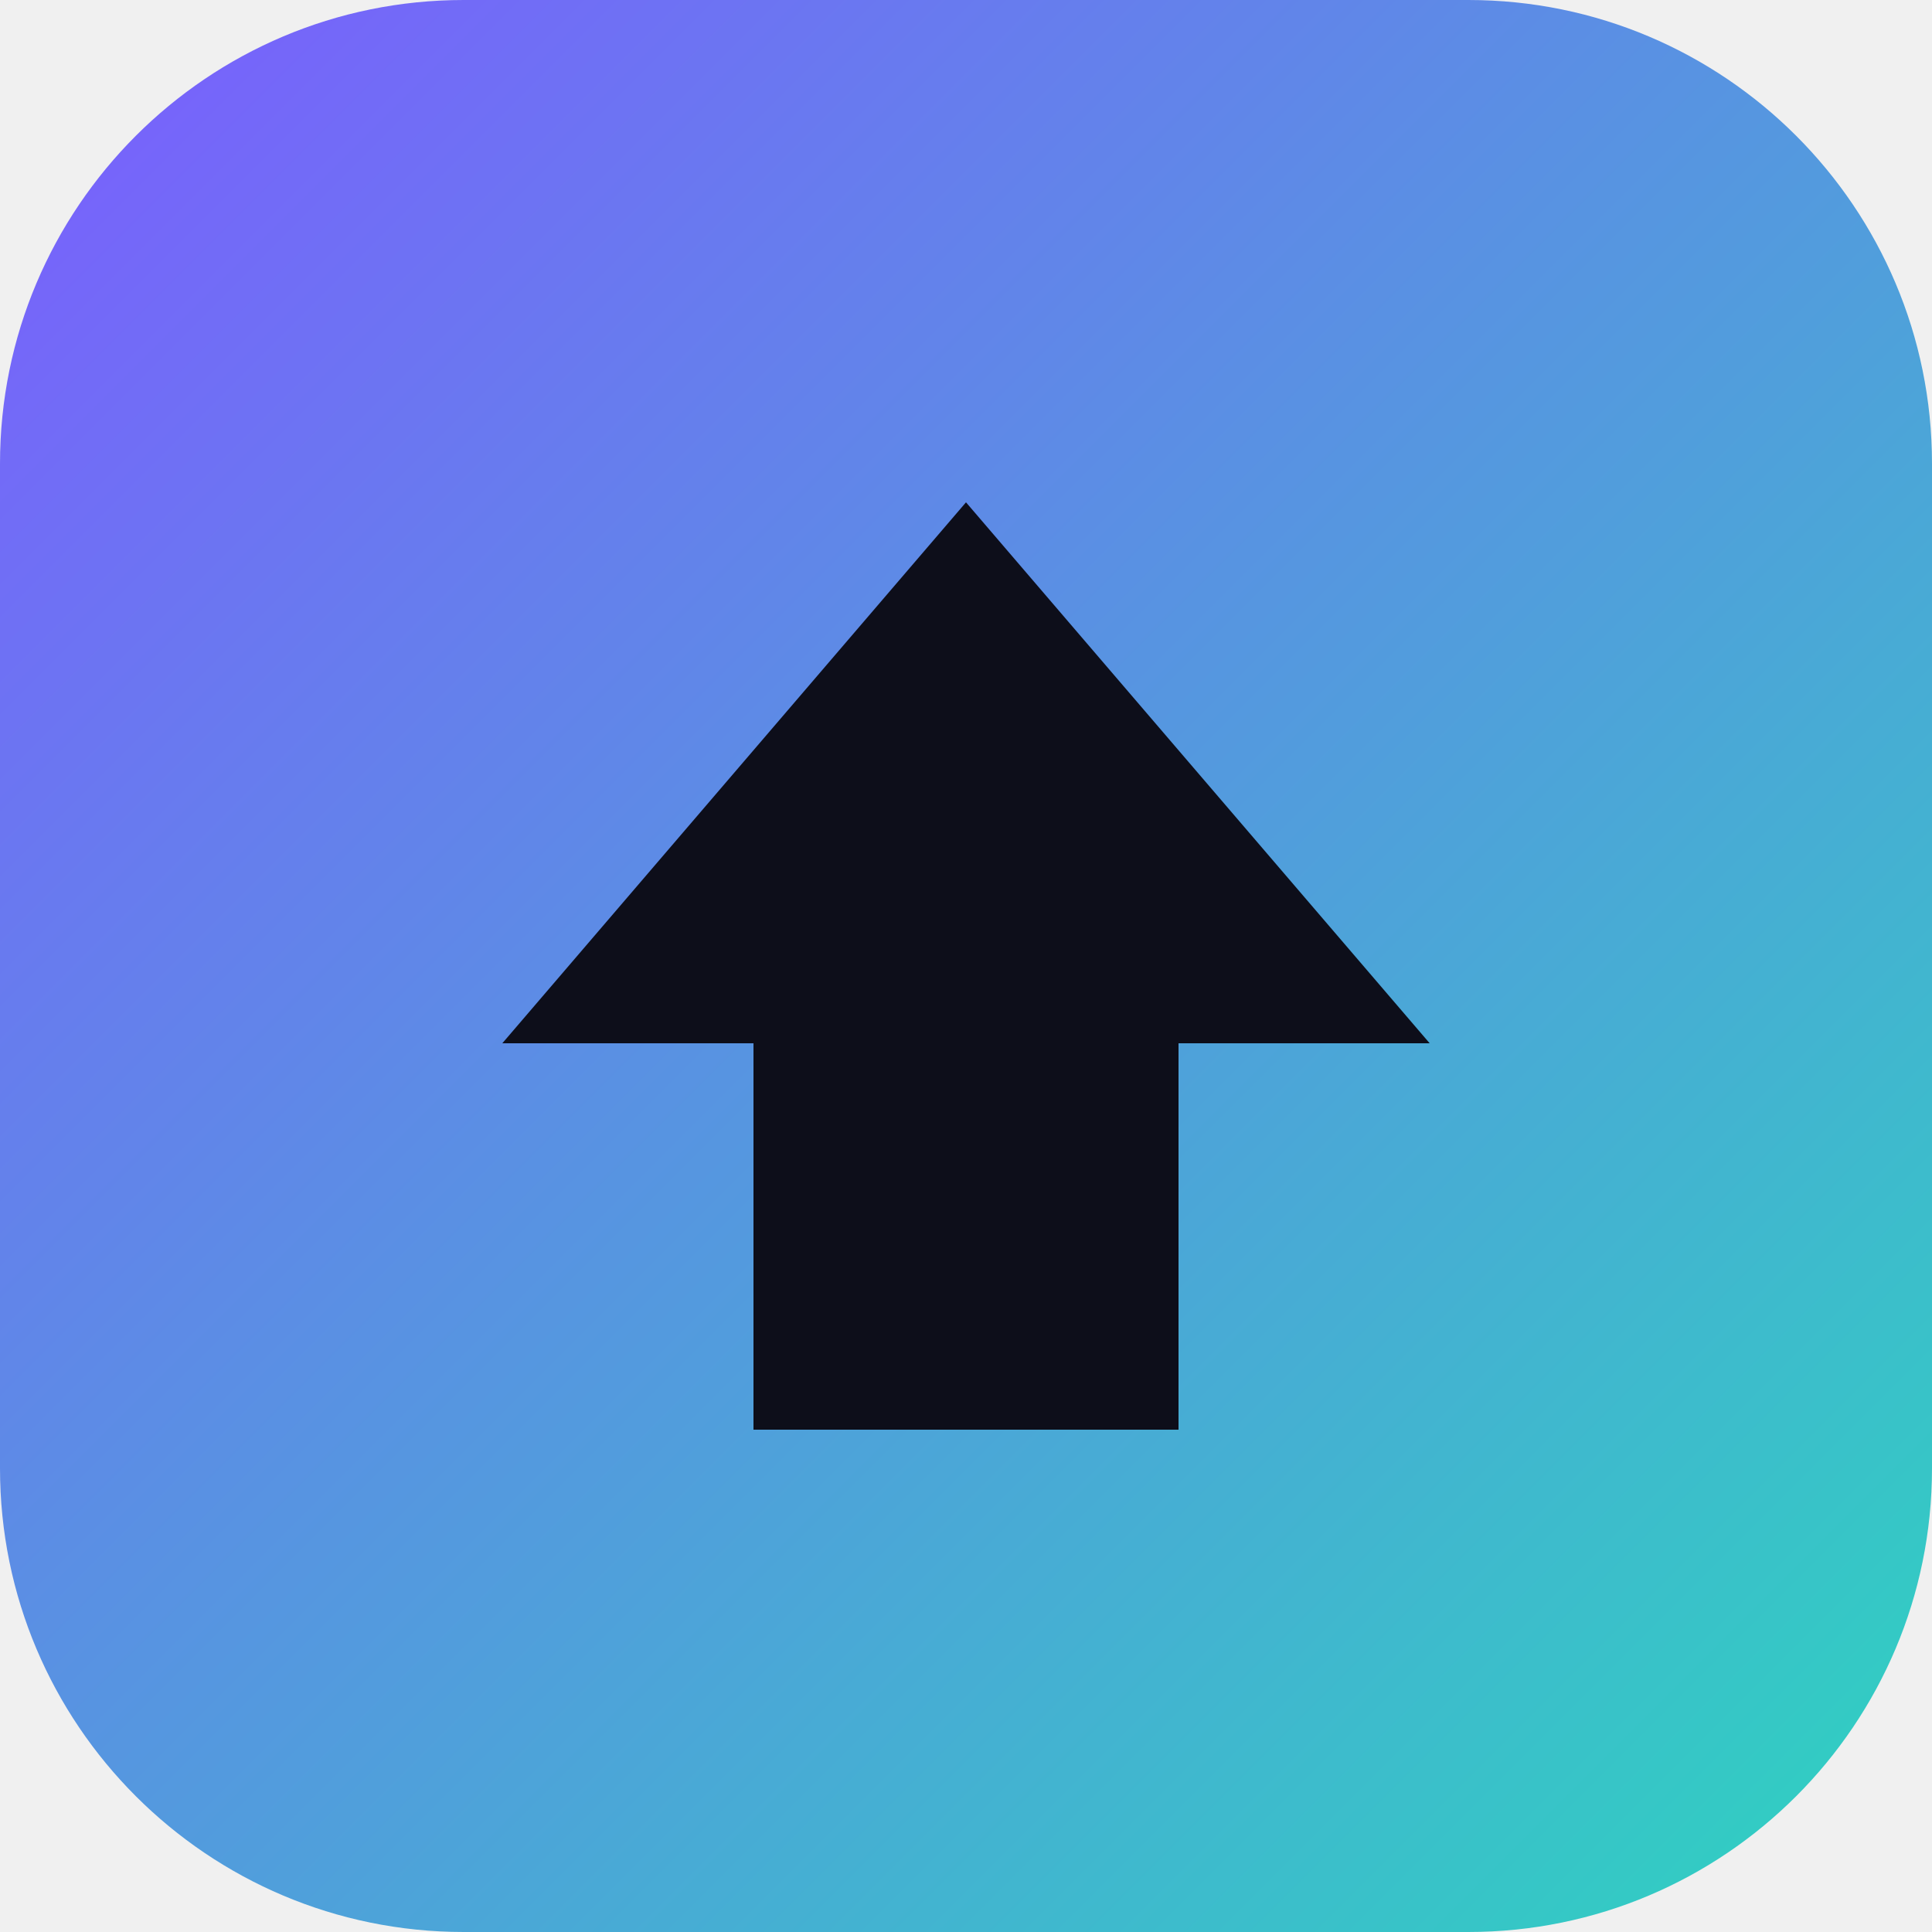
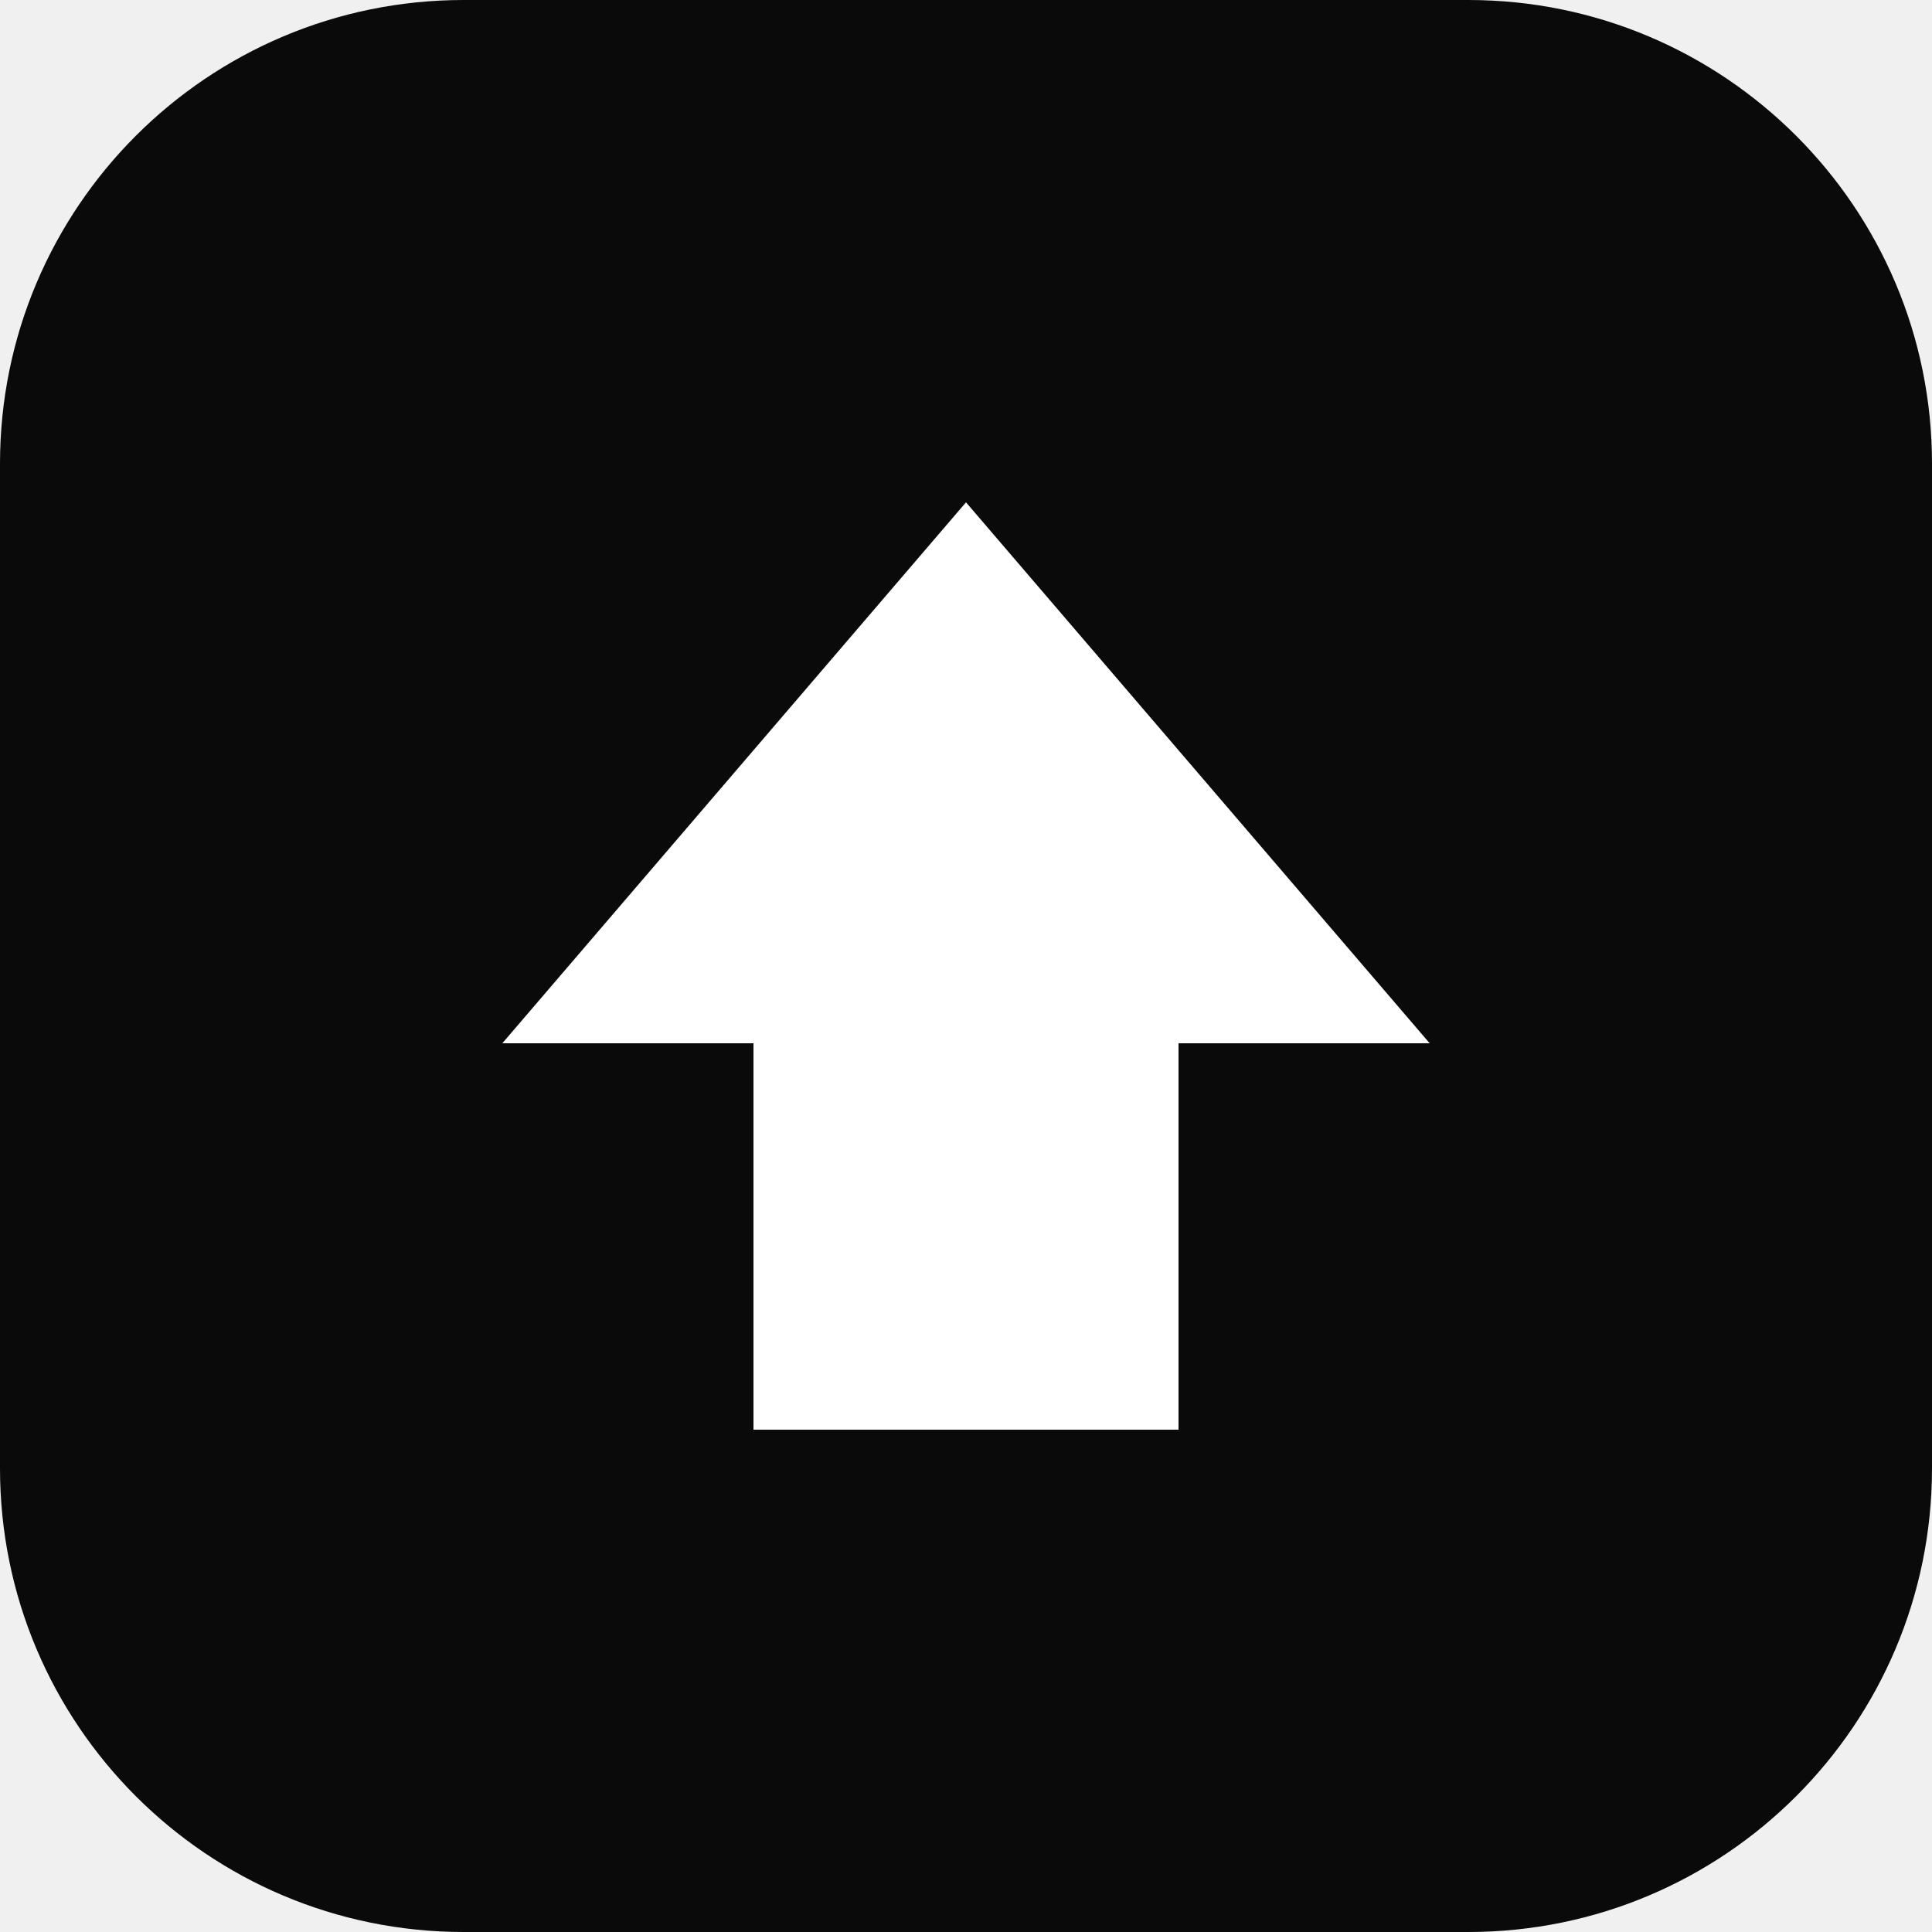
<svg xmlns="http://www.w3.org/2000/svg" viewBox="0 0 100 100" role="img" aria-label="Ship to Live">
-   <defs>
-     <linearGradient id="g" x1="0" y1="0" x2="1" y2="1">
-       <stop offset="0" stop-color="#7c5cff" />
-       <stop offset="1" stop-color="#2dd4bf" />
-     </linearGradient>
-   </defs>
-   <rect width="100" height="100" rx="24" fill="url(#g)" />
-   <path d="M50 26 L74 54 L61 54 L61 74 L39 74 L39 54 L26 54 Z" fill="#0d0e1a" />
+   <rect width="100" height="100" rx="24" fill="#0a0a0b" />
+   <path d="M50 26 L74 54 L61 54 L61 74 L39 74 L39 54 L26 54 Z" fill="#ffffff" />
</svg>
